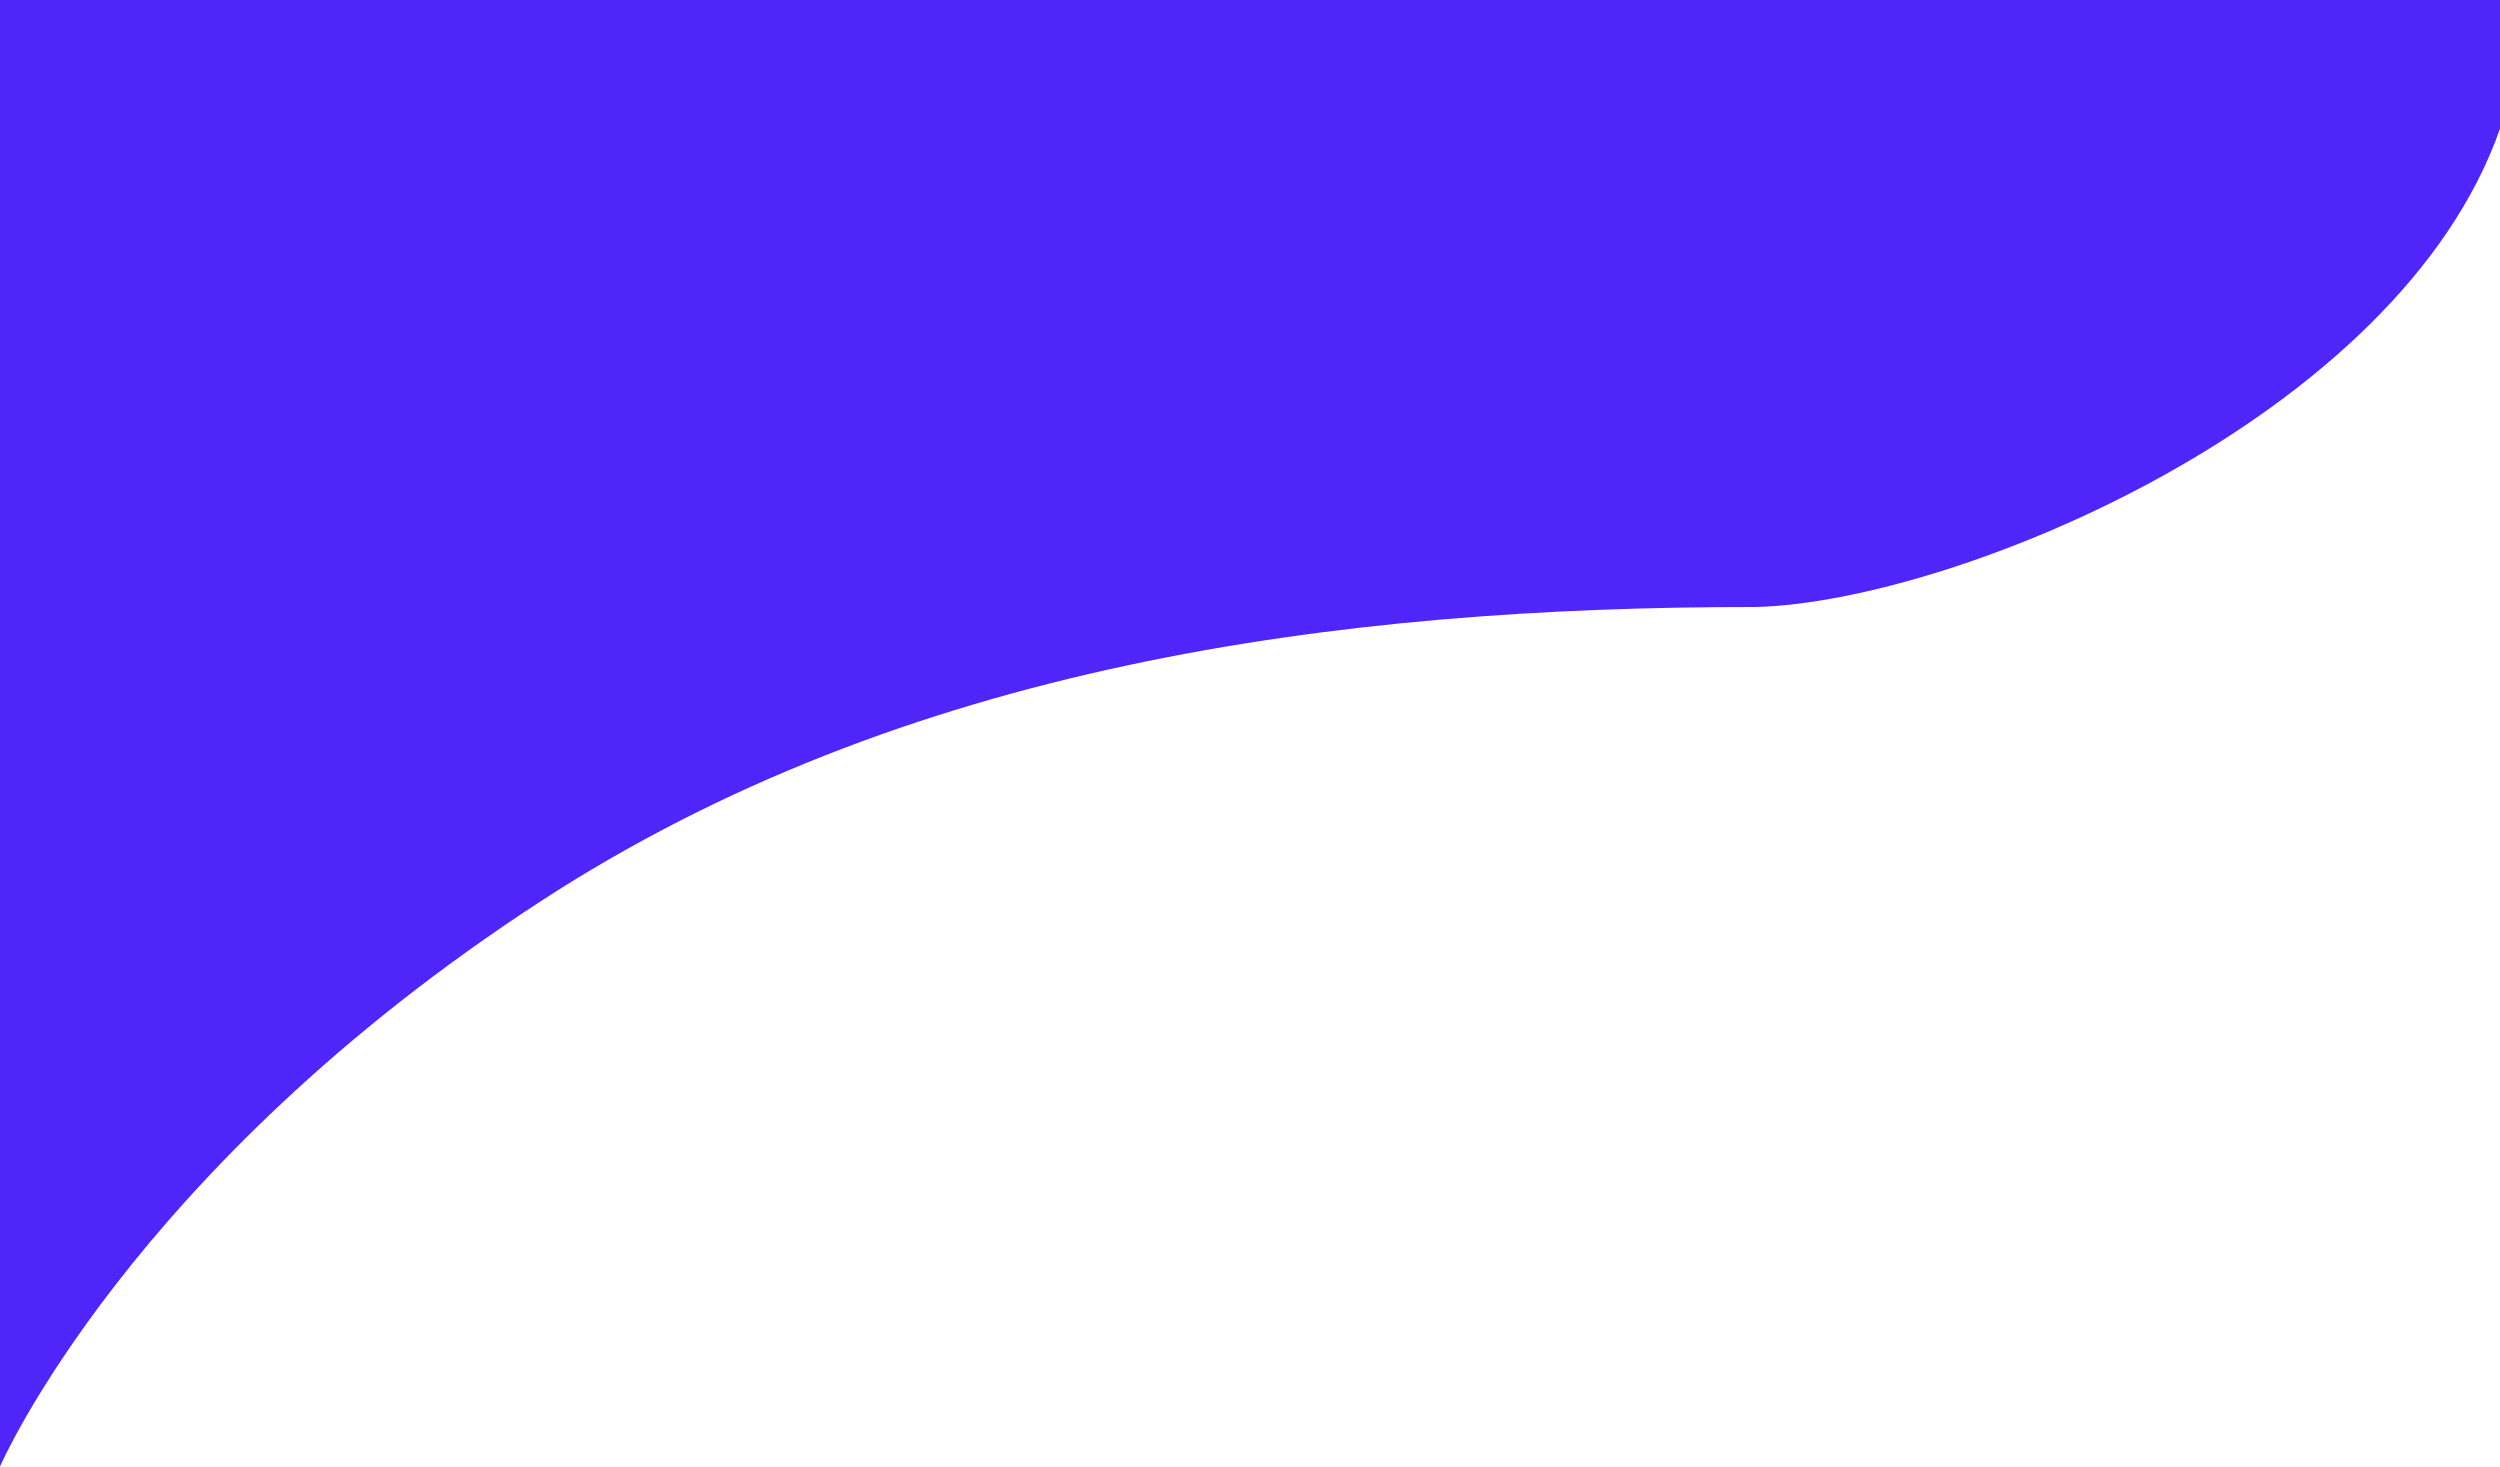
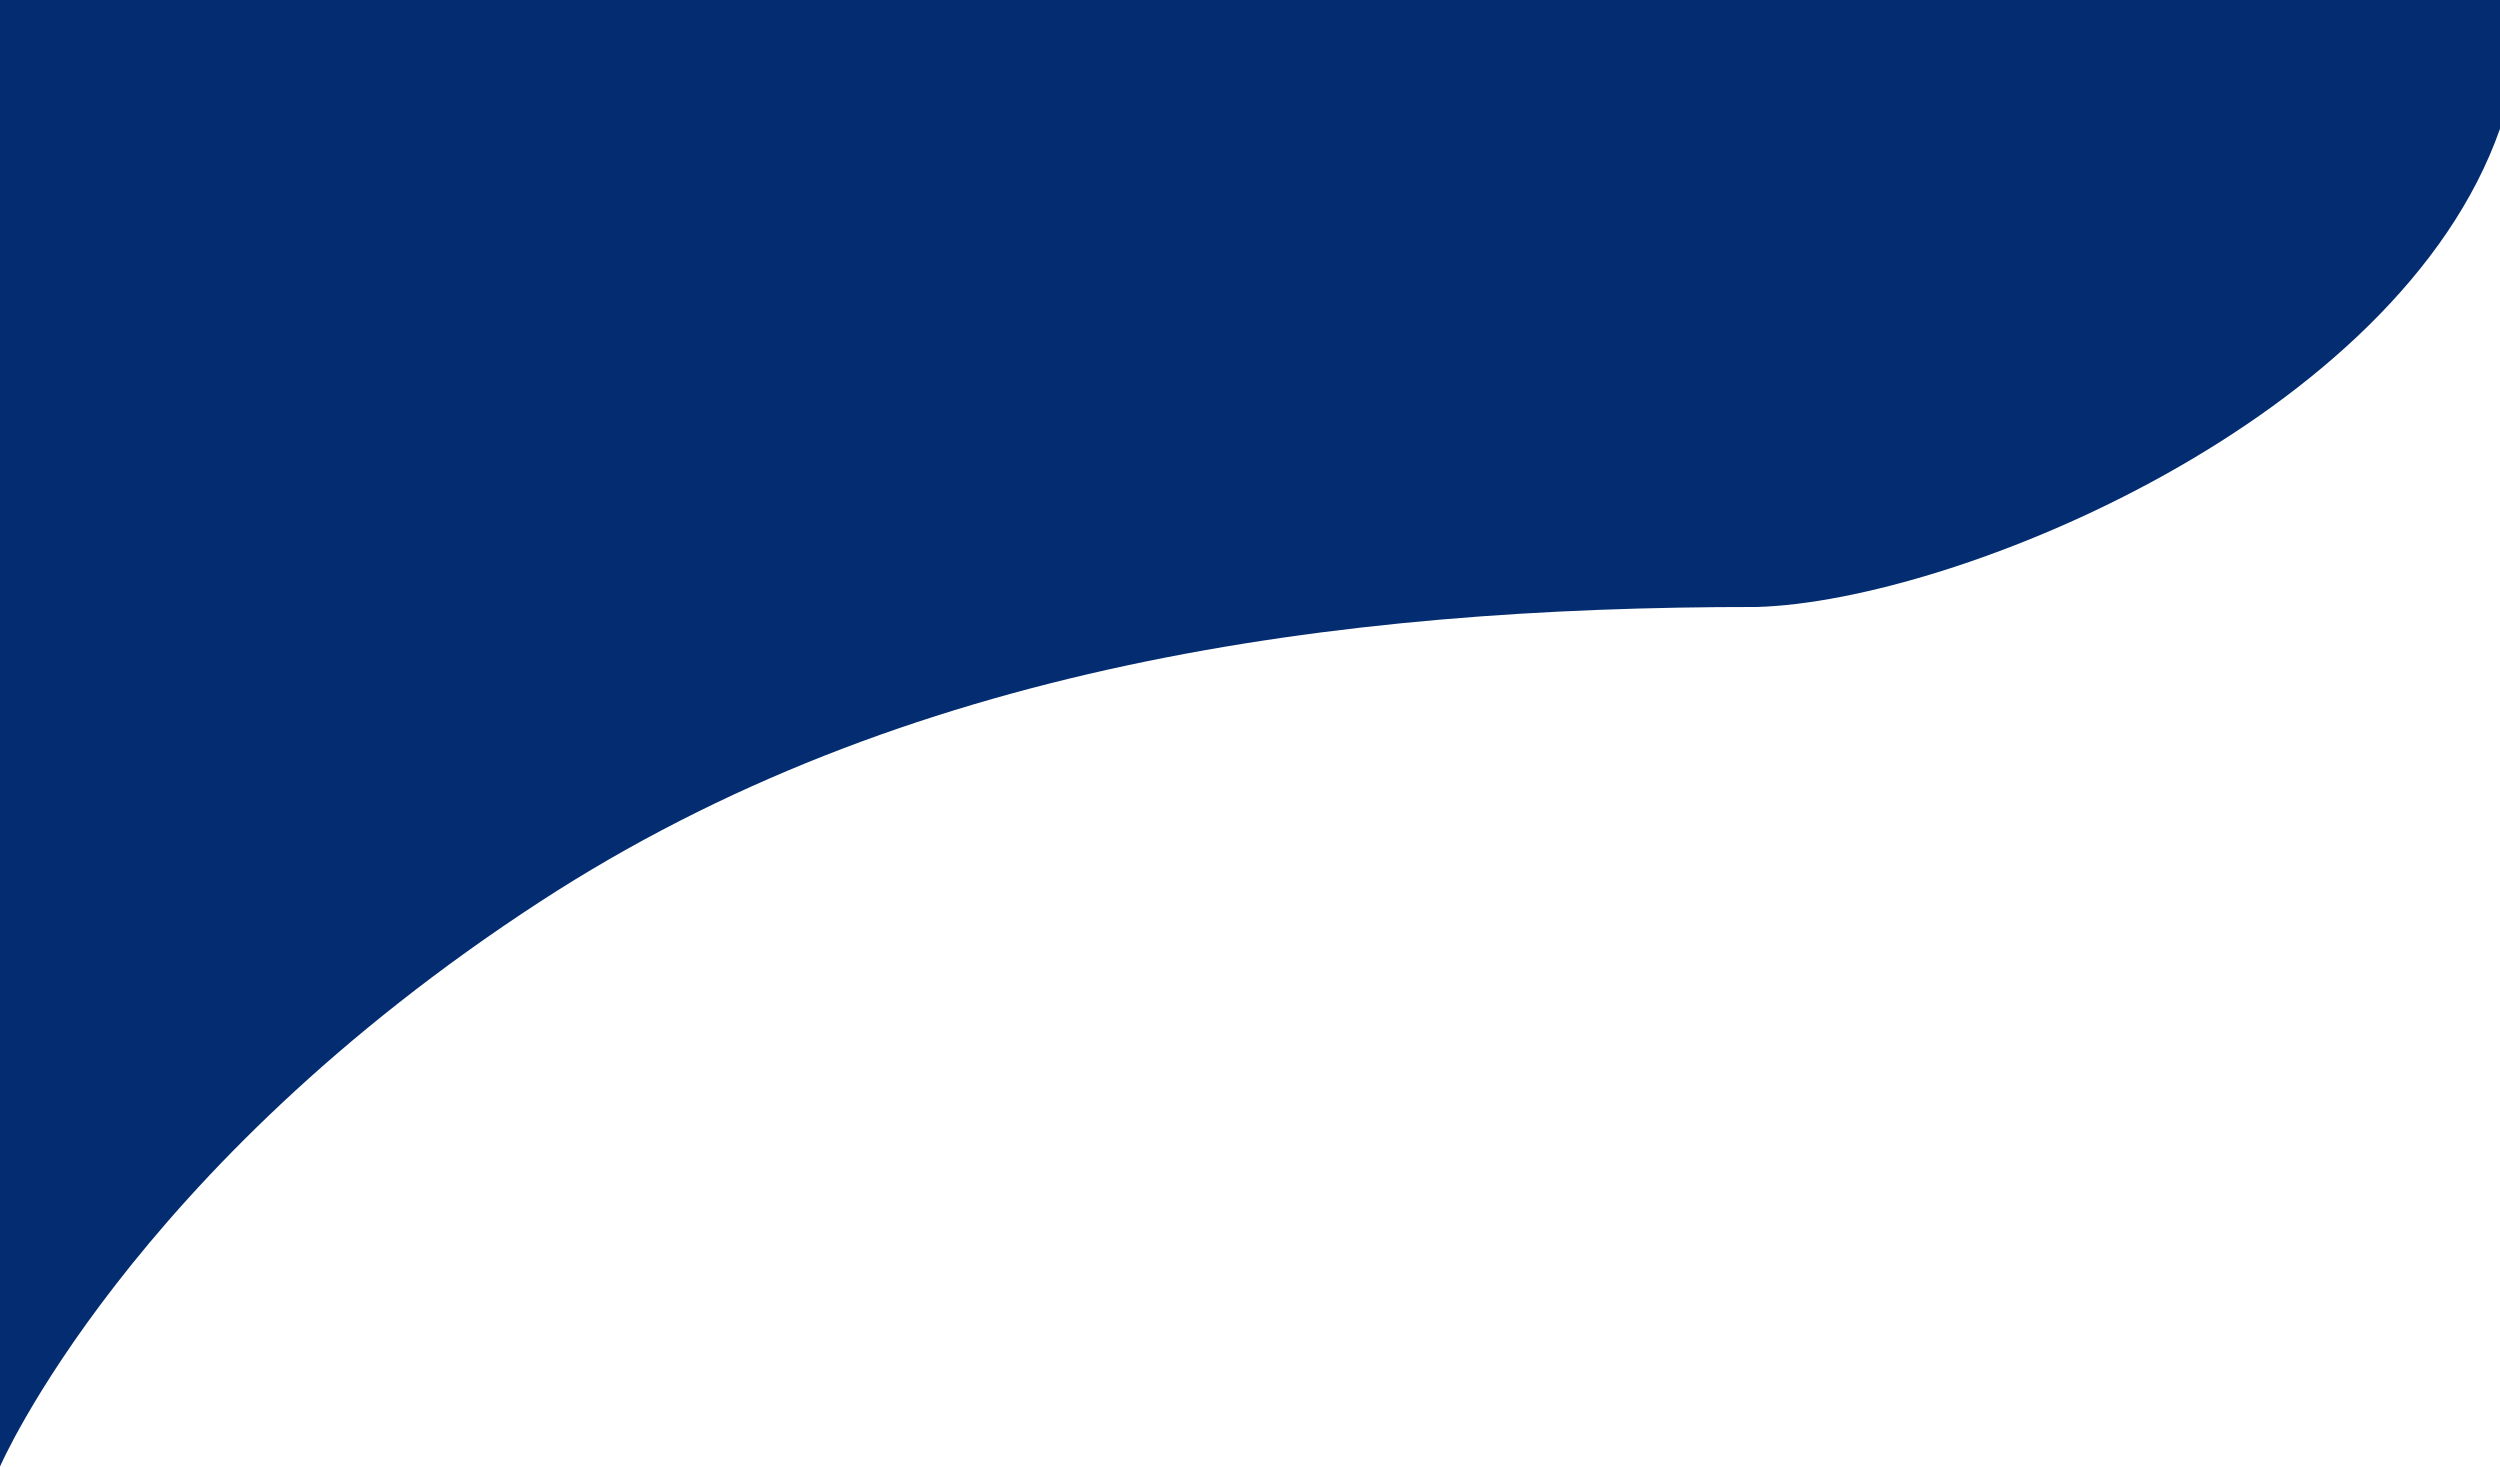
<svg xmlns="http://www.w3.org/2000/svg" width="1920.01" height="1126.316">
-   <path d="M1920.01 0l.073 98.672c-78.193 223.463-418.104 363.103-570.782 367.495-324.116-.191-655.487 44.718-934.259 226.141C98.876 898.066 0 1126.316 0 1126.316V0z" fill="#4f25f9" />
+   <path d="M1920.01 0l.073 98.672c-78.193 223.463-418.104 363.103-570.782 367.495-324.116-.191-655.487 44.718-934.259 226.141C98.876 898.066 0 1126.316 0 1126.316V0z" fill="#042C71" />
</svg>
